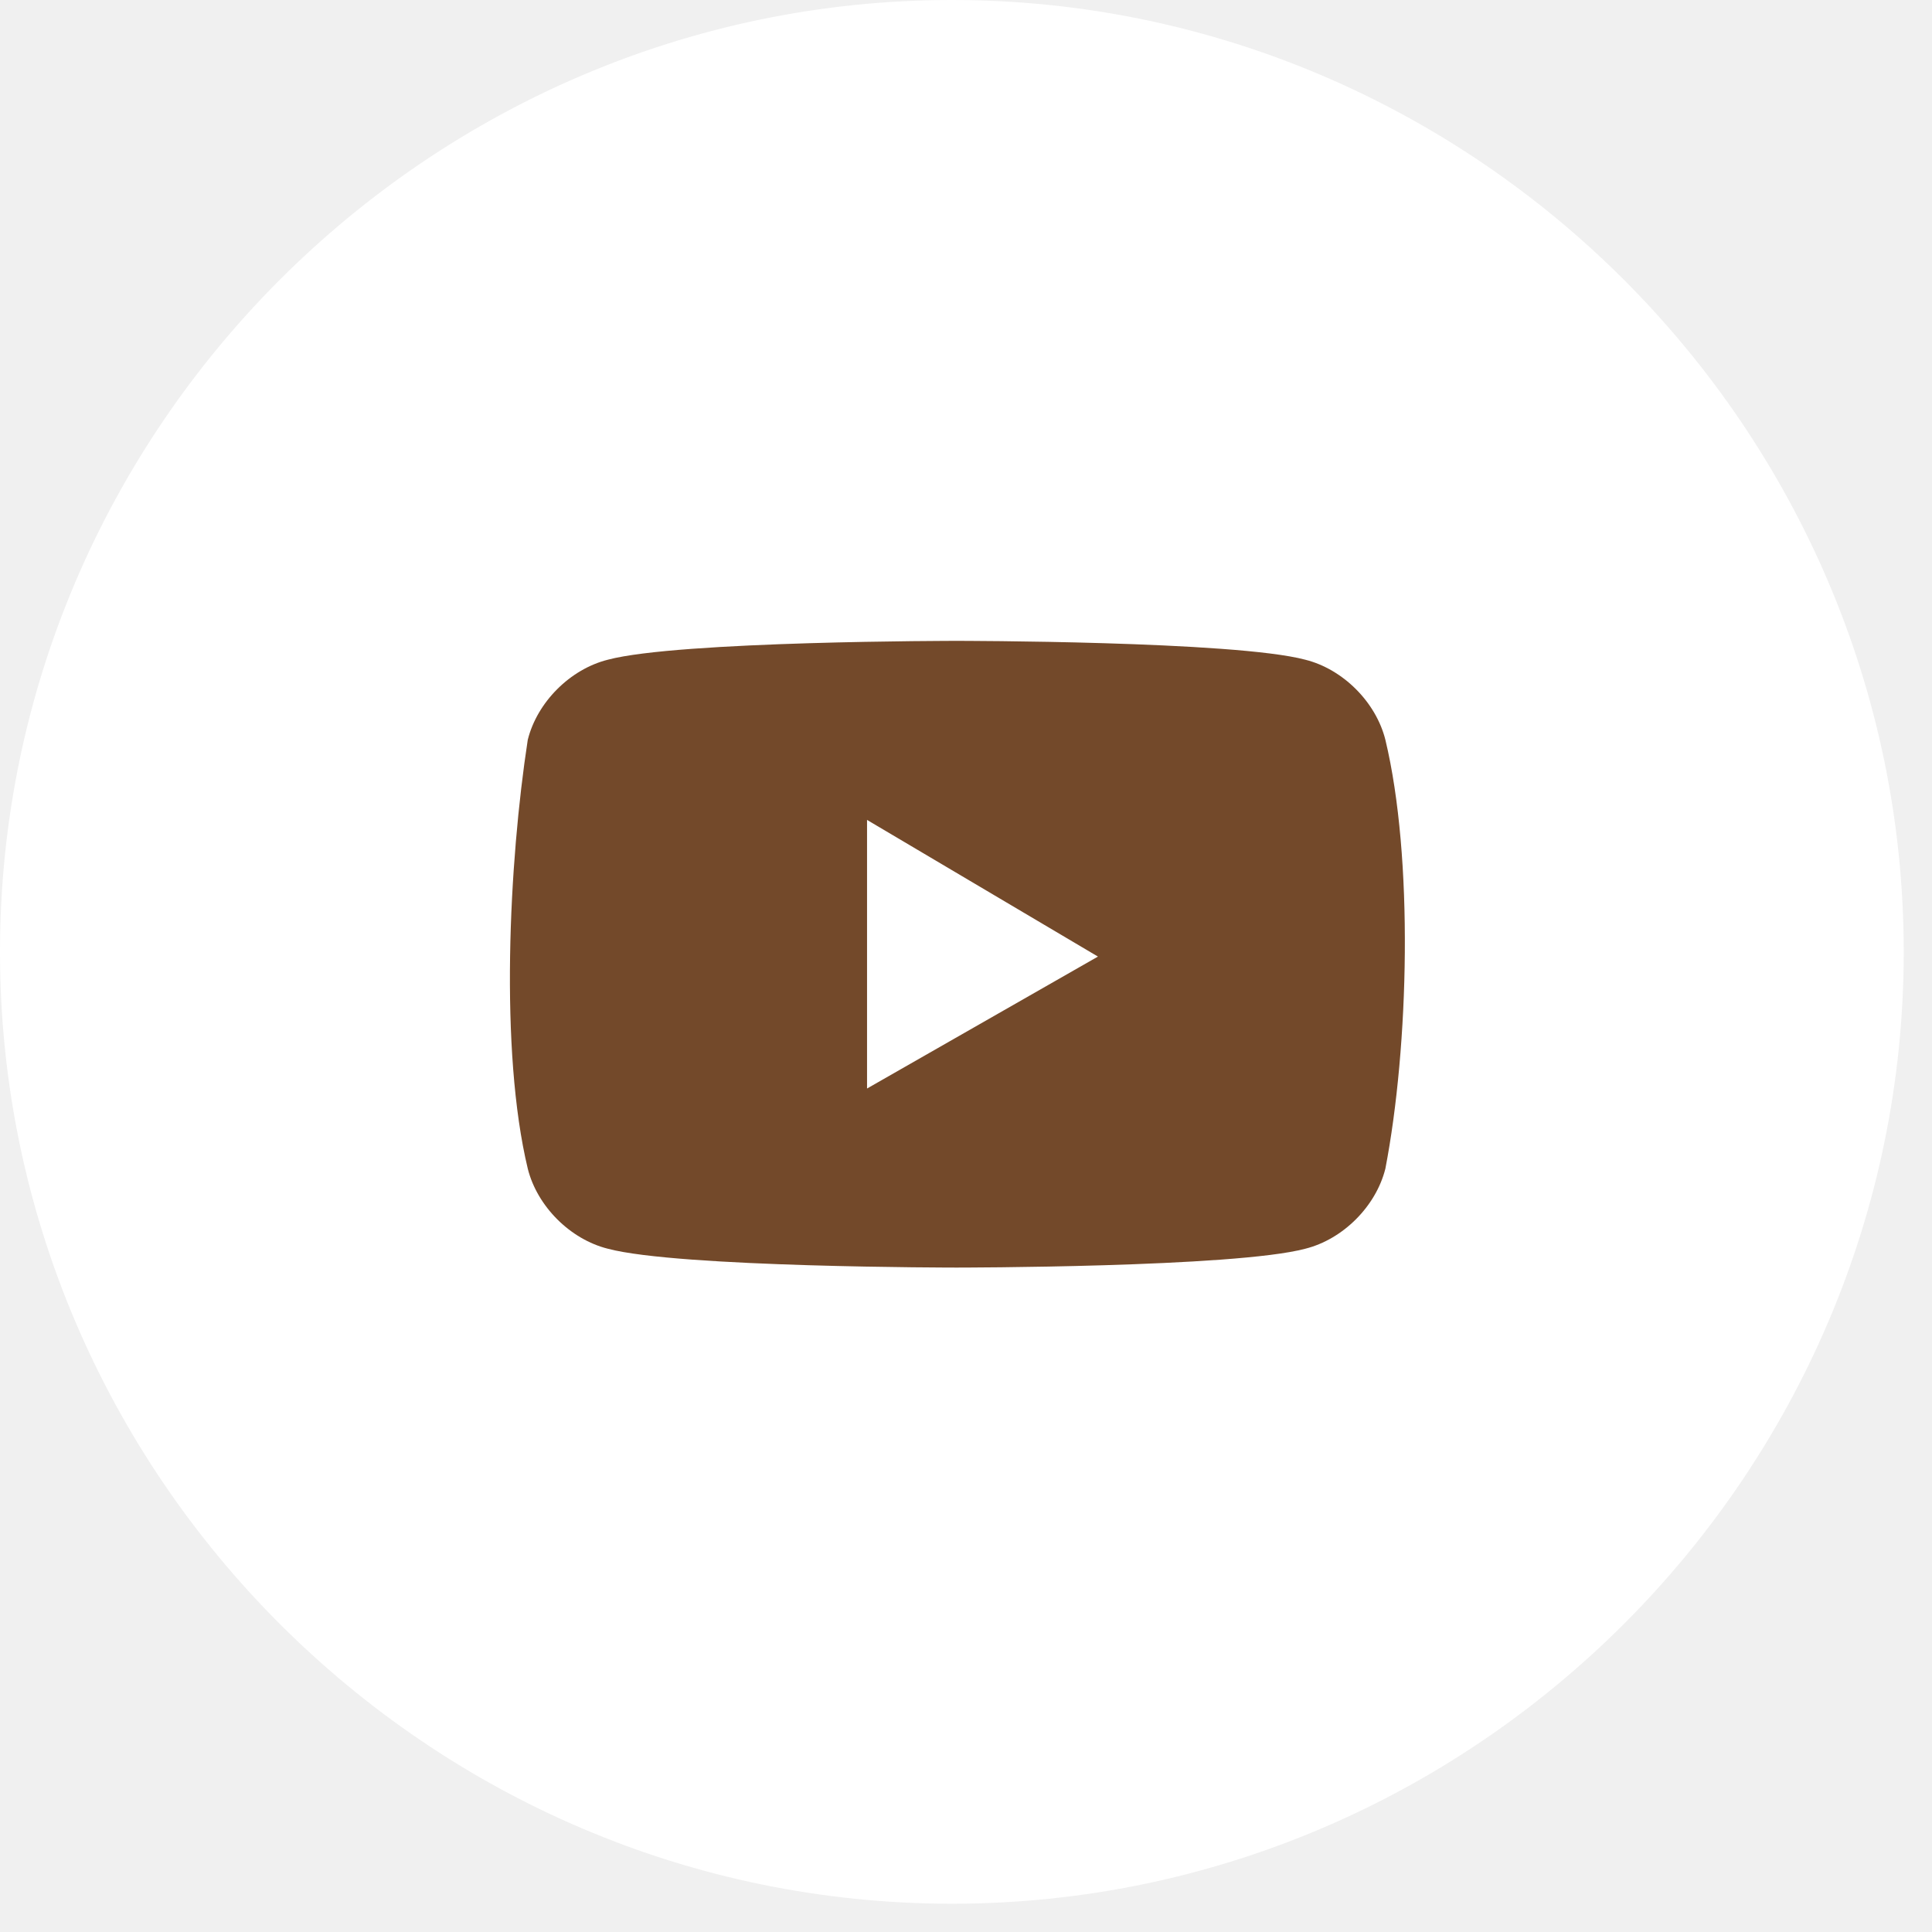
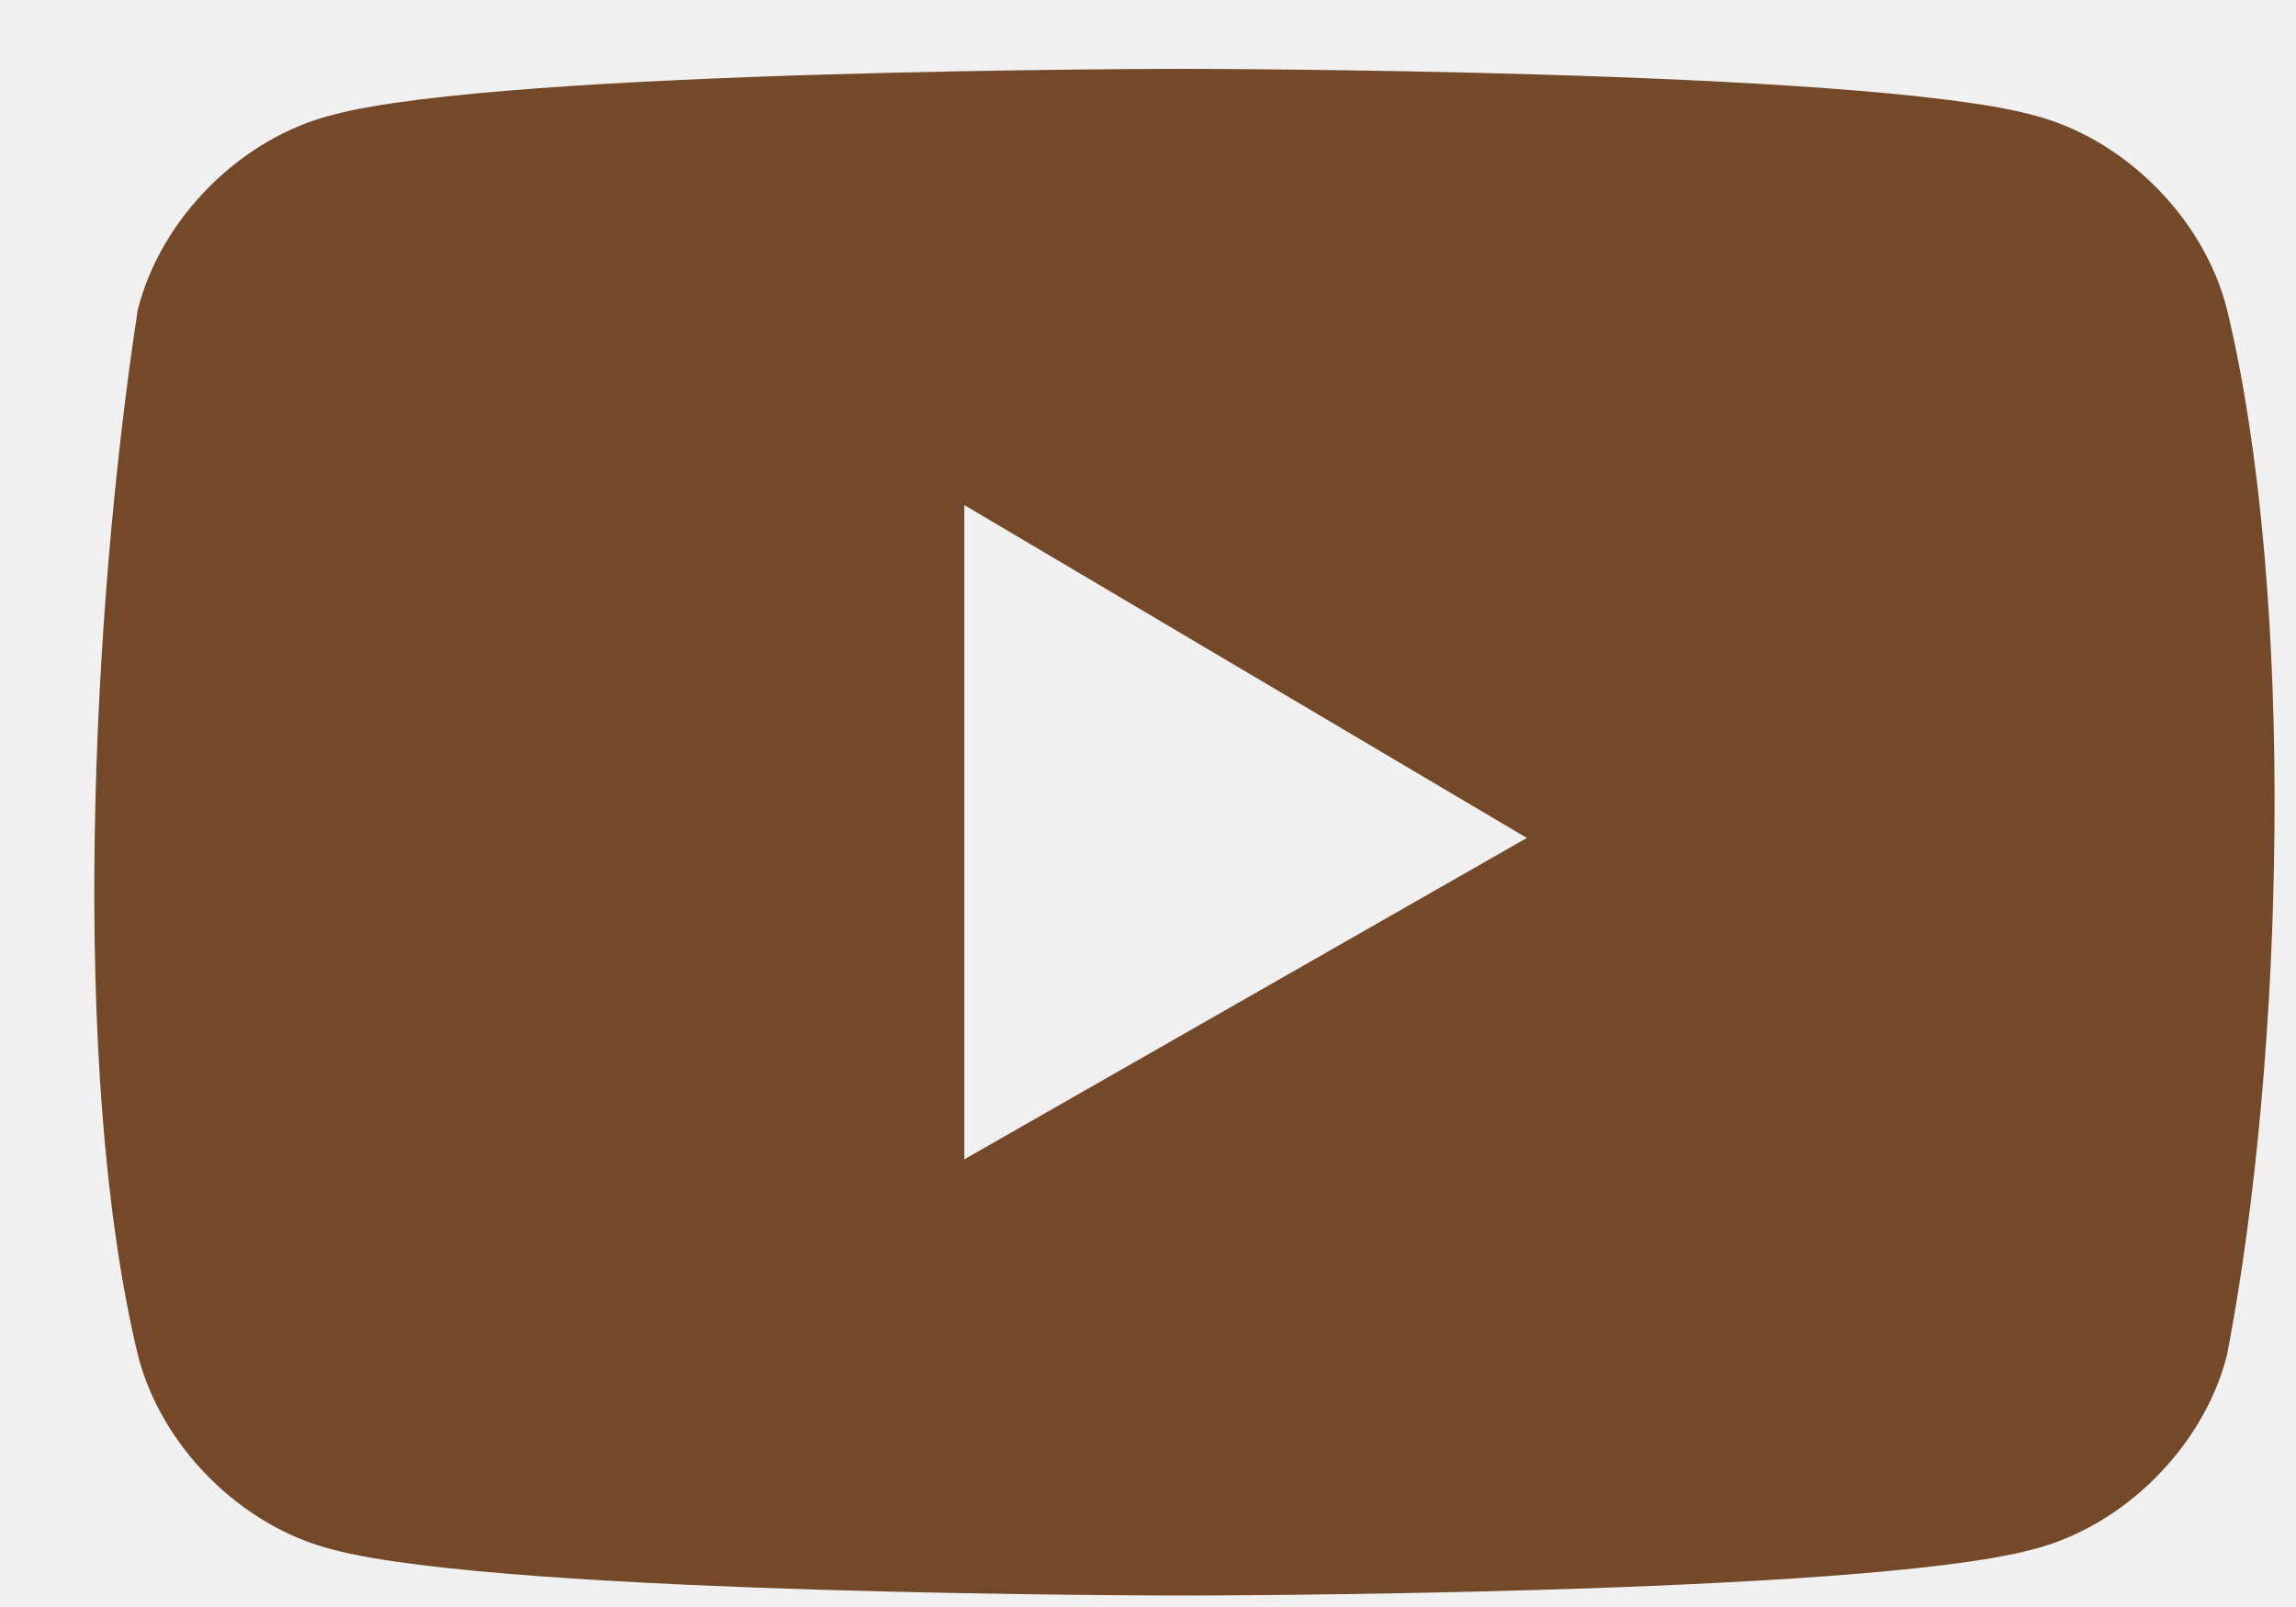
- <svg xmlns="http://www.w3.org/2000/svg" width="41" height="41" viewBox="0 0 41 41" fill="none">
-   <path d="M20.2 40.4C9.1 40.4 0 31.3 0 20.2C0 9.1 9.1 0 20.2 0C31.3 0 40.4 9.1 40.4 20.2C40.4 31.3 31.3 40.4 20.2 40.4Z" fill="white" />
-   <path d="M29.4 15.7C29.2 14.9 28.5 14.2 27.7 14C26.2 13.6 20.3 13.6 20.3 13.6C20.3 13.6 14.4 13.6 12.9 14C12.1 14.2 11.4 14.9 11.2 15.7C10.8 18.3 10.6 22.3 11.2 24.8C11.4 25.6 12.1 26.3 12.9 26.5C14.4 26.9 20.3 26.9 20.3 26.9C20.3 26.9 26.2 26.9 27.7 26.5C28.5 26.3 29.2 25.6 29.4 24.8C29.9 22.2 30 18.2 29.4 15.7ZM18.4 23.1V17.4L23.3 20.3L18.4 23.1Z" fill="#73492A" />
+ <svg xmlns="http://www.w3.org/2000/svg" width="20" height="14" viewBox="0 0 20 14" fill="none">
+   <path d="M19.4 2.7C19.2 1.9 18.5 1.2 17.7 1C16.2 0.6 10.3 0.6 10.3 0.6C10.3 0.6 4.4 0.6 2.9 1C2.1 1.2 1.4 1.9 1.2 2.7C0.8 5.3 0.6 9.3 1.2 11.8C1.4 12.6 2.1 13.3 2.9 13.5C4.4 13.9 10.3 13.9 10.3 13.9C10.3 13.9 16.2 13.9 17.7 13.5C18.5 13.3 19.2 12.6 19.4 11.8C19.9 9.2 20 5.2 19.4 2.7ZM8.4 10.1V4.4L13.3 7.3L8.4 10.1Z" fill="#73492A" />
</svg>
